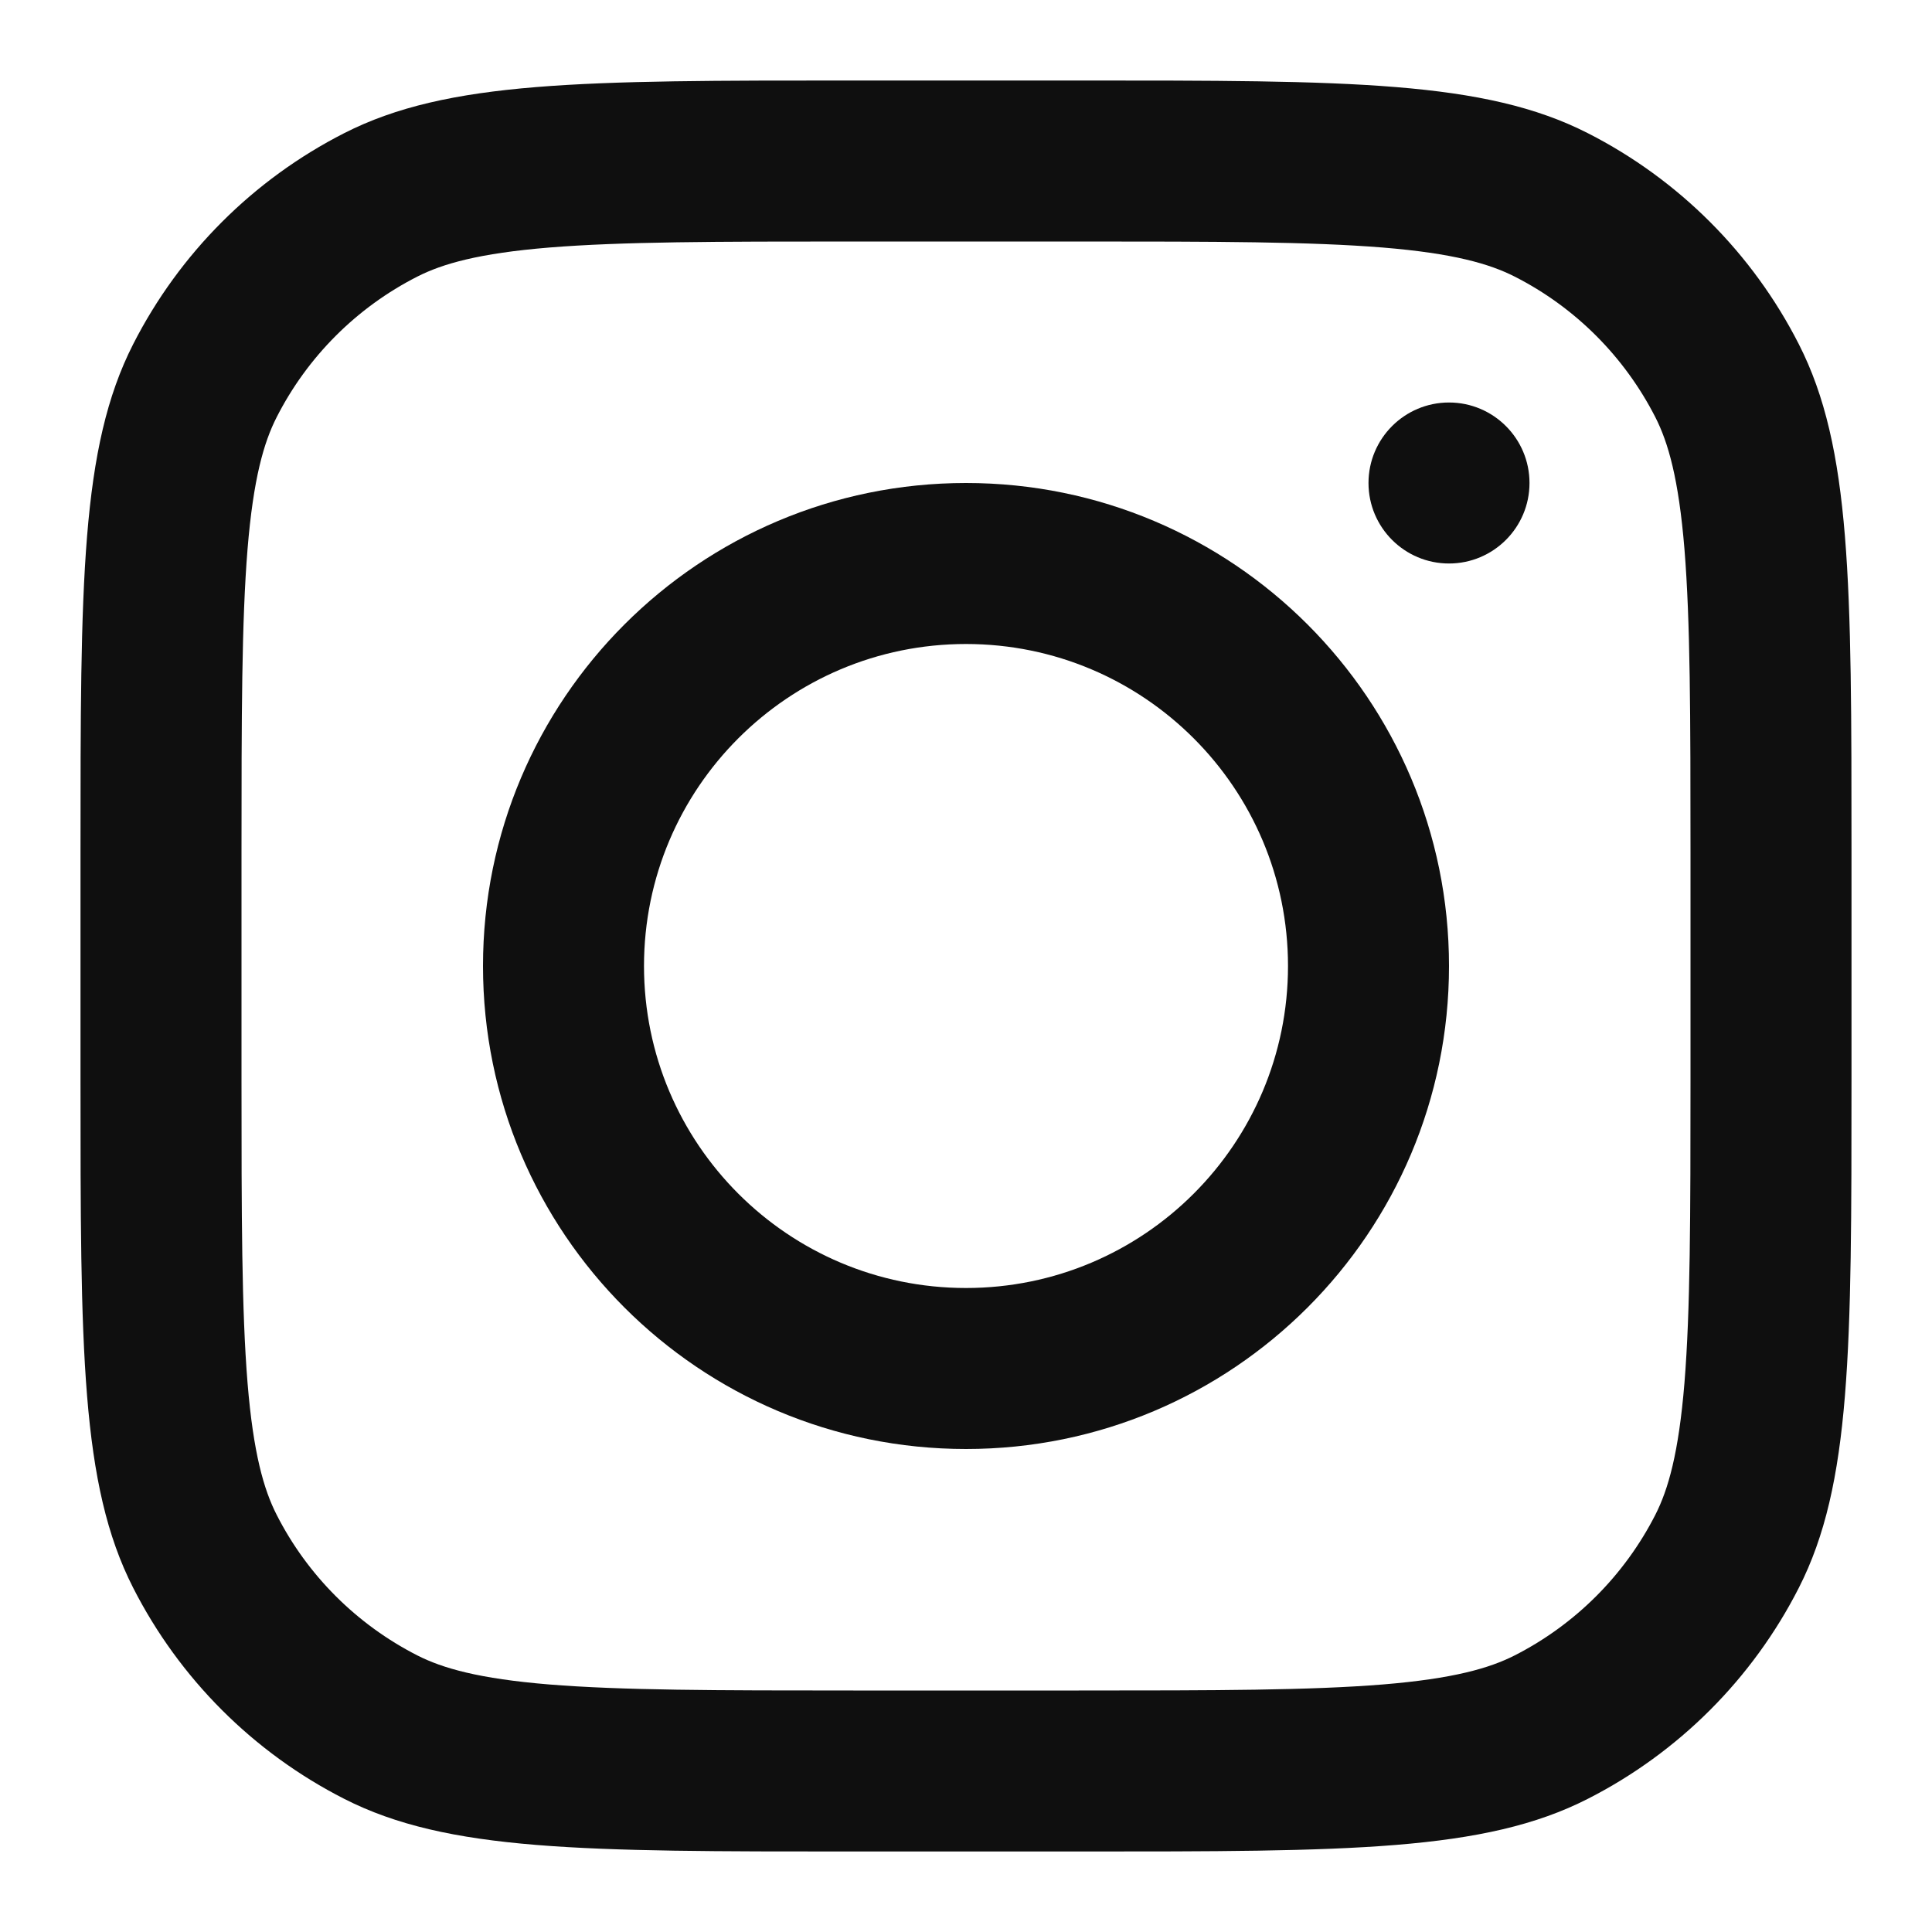
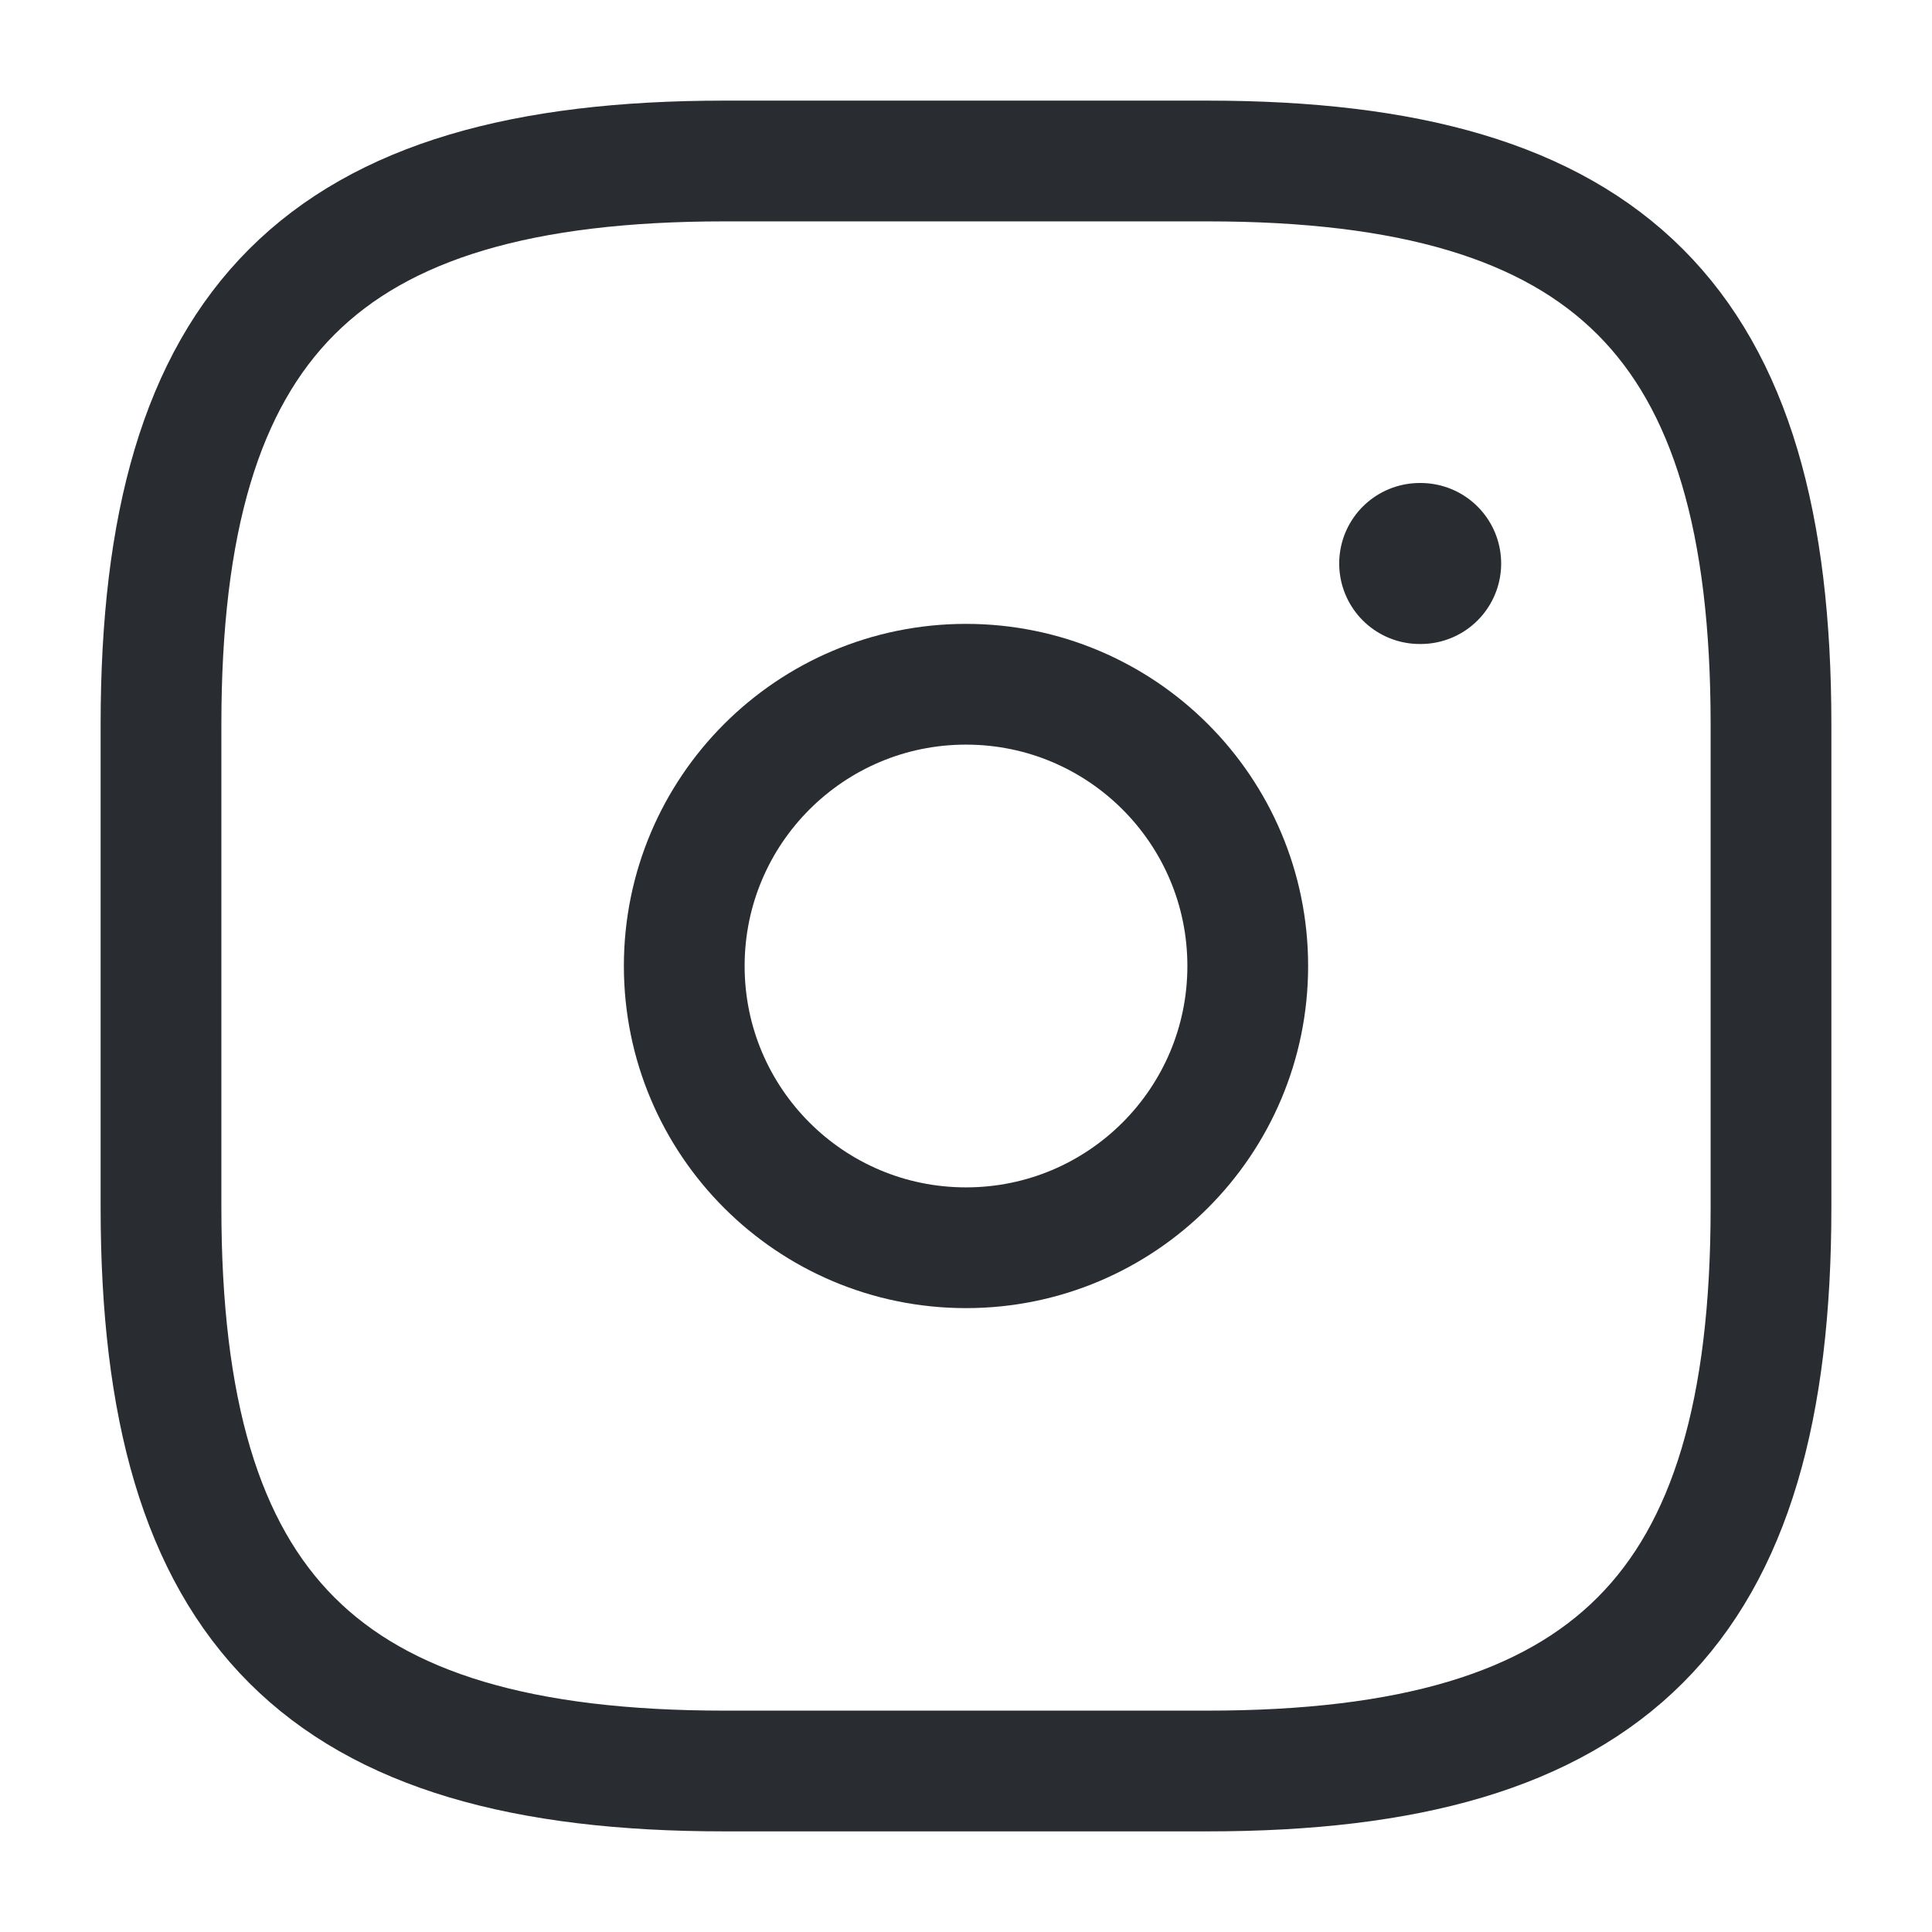
<svg xmlns="http://www.w3.org/2000/svg" width="800px" height="800px" viewBox="0 0 24 24" fill="none">
-   <path fill-rule="evenodd" clip-rule="evenodd" d="M12 18C15.314 18 18 15.314 18 12C18 8.686 15.314 6 12 6C8.686 6 6 8.686 6 12C6 15.314 8.686 18 12 18ZM12 16C14.209 16 16 14.209 16 12C16 9.791 14.209 8 12 8C9.791 8 8 9.791 8 12C8 14.209 9.791 16 12 16Z" fill="#0F0F0F" />
-   <path d="M18 5C17.448 5 17 5.448 17 6C17 6.552 17.448 7 18 7C18.552 7 19 6.552 19 6C19 5.448 18.552 5 18 5Z" fill="#0F0F0F" />
-   <path fill-rule="evenodd" clip-rule="evenodd" d="M1.654 4.276C1 5.56 1 7.24 1 10.6V13.4C1 16.76 1 18.441 1.654 19.724C2.229 20.853 3.147 21.771 4.276 22.346C5.56 23 7.24 23 10.6 23H13.4C16.76 23 18.441 23 19.724 22.346C20.853 21.771 21.771 20.853 22.346 19.724C23 18.441 23 16.76 23 13.4V10.6C23 7.24 23 5.56 22.346 4.276C21.771 3.147 20.853 2.229 19.724 1.654C18.441 1 16.76 1 13.4 1H10.6C7.24 1 5.56 1 4.276 1.654C3.147 2.229 2.229 3.147 1.654 4.276ZM13.4 3H10.6C8.887 3 7.722 3.002 6.822 3.075C5.945 3.147 5.497 3.277 5.184 3.436C4.431 3.819 3.819 4.431 3.436 5.184C3.277 5.497 3.147 5.945 3.075 6.822C3.002 7.722 3 8.887 3 10.6V13.4C3 15.113 3.002 16.278 3.075 17.178C3.147 18.055 3.277 18.503 3.436 18.816C3.819 19.569 4.431 20.18 5.184 20.564C5.497 20.723 5.945 20.853 6.822 20.925C7.722 20.998 8.887 21 10.6 21H13.4C15.113 21 16.278 20.998 17.178 20.925C18.055 20.853 18.503 20.723 18.816 20.564C19.569 20.18 20.18 19.569 20.564 18.816C20.723 18.503 20.853 18.055 20.925 17.178C20.998 16.278 21 15.113 21 13.4V10.6C21 8.887 20.998 7.722 20.925 6.822C20.853 5.945 20.723 5.497 20.564 5.184C20.18 4.431 19.569 3.819 18.816 3.436C18.503 3.277 18.055 3.147 17.178 3.075C16.278 3.002 15.113 3 13.4 3Z" fill="#0F0F0F" />
+   <path d="M9 22H15C20 22 22 20 22 15V9C22 4 20 2 15 2H9C4 2 2 4 2 9V15C2 20 4 22 9 22Z" stroke="#292D32" stroke-width="1.5" stroke-linecap="round" stroke-linejoin="round" />
+   <path d="M12 15.5C13.933 15.5 15.5 13.933 15.5 12C15.5 10.067 13.933 8.5 12 8.5C10.067 8.5 8.5 10.067 8.5 12C8.5 13.933 10.067 15.5 12 15.5Z" stroke="#292D32" stroke-width="1.5" stroke-linecap="round" stroke-linejoin="round" />
+   <path d="M17.636 7H17.648" stroke="#292D32" stroke-width="2" stroke-linecap="round" stroke-linejoin="round" />
</svg>
